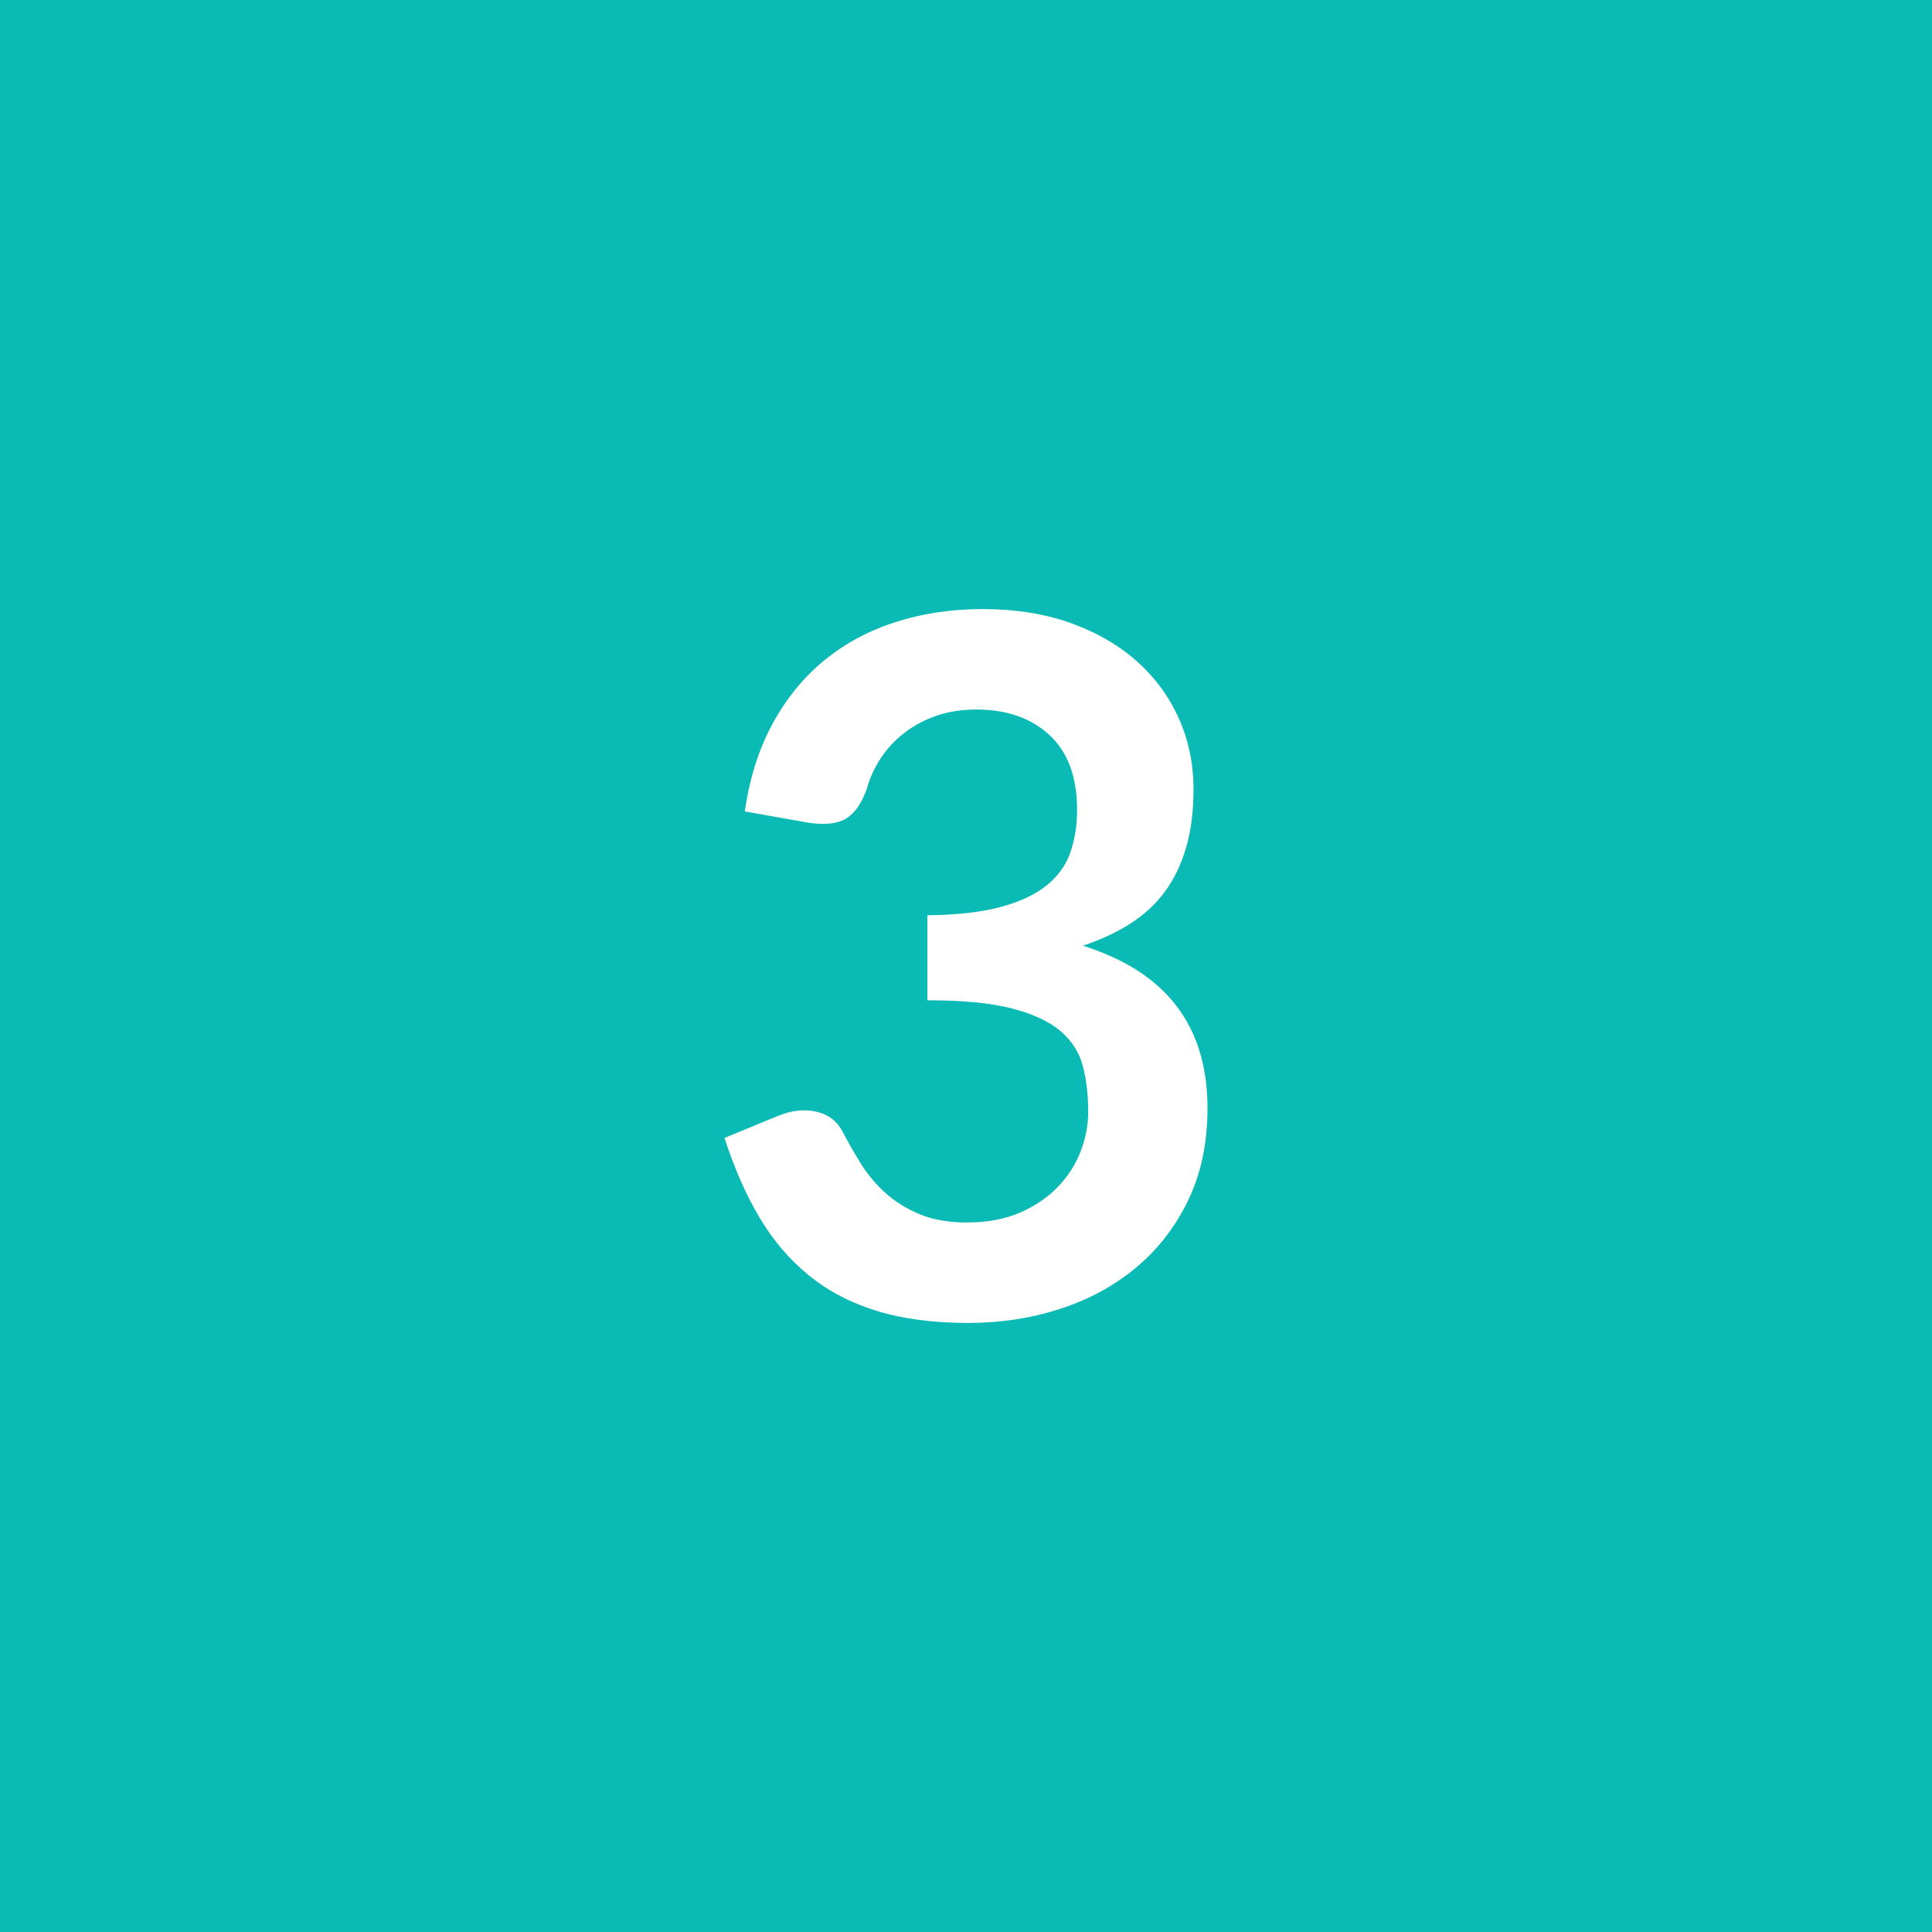
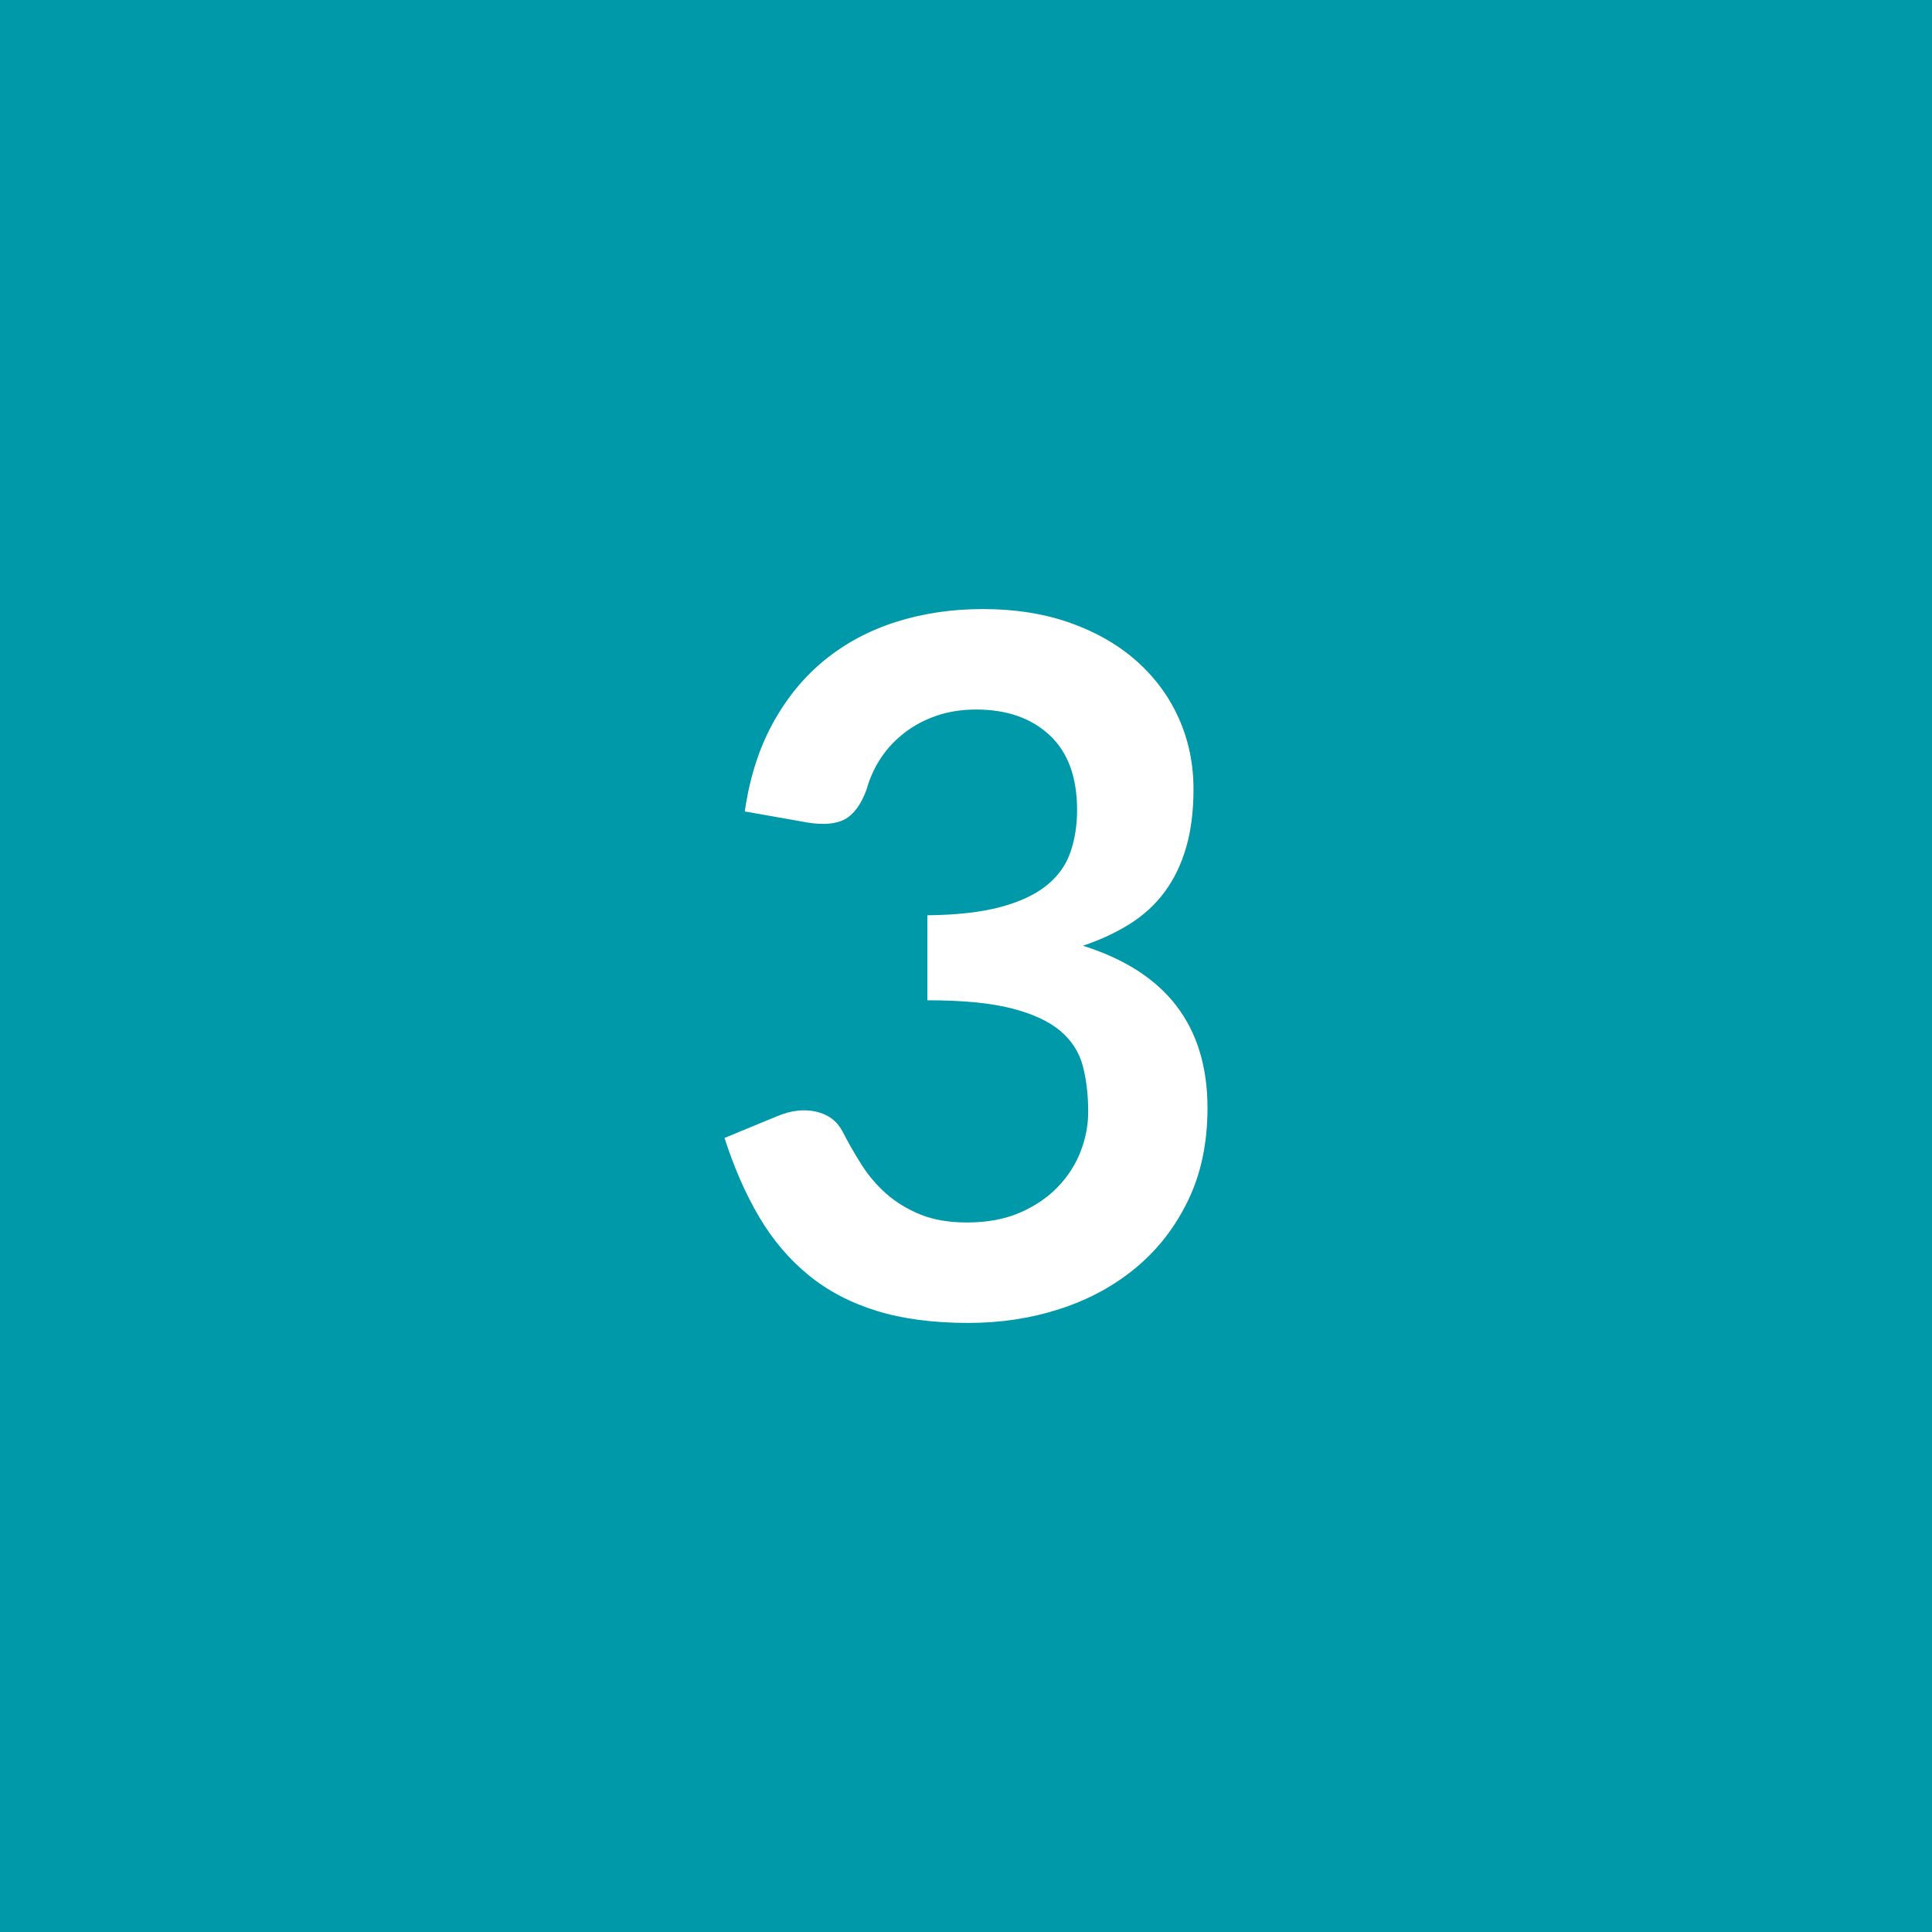
<svg xmlns="http://www.w3.org/2000/svg" width="400" height="400" viewBox="0 0 400 400">
-   <rect width="100%" height="100%" fill="#0ABAB5" />
+   <rect width="100%" height="100%" fill="#0099A9" />
  <path fill="#ffffff" d="m167.2 170.3-13-2.3q1.5-10.4 5.8-18.25t10.75-13.1 14.8-7.9 17.95-2.65q10 0 18.05 2.85t13.75 7.9 8.75 11.85 3.05 14.7q0 6.9-1.55 12.15t-4.45 9.15-7.2 6.6-9.7 4.5q13 4.1 19.4 12.5t6.4 21.1q0 10.8-4 19.1t-10.8 13.95-15.75 8.55-18.95 2.9q-10.9 0-19-2.5t-14.1-7.4-10.2-12-7.2-16.4l10.9-4.5q4.3-1.8 8.05-.95t5.45 4.05q1.8 3.5 3.95 6.9t5.15 6.05 7.05 4.3 9.65 1.65q6.3 0 11-2.05t7.85-5.35 4.7-7.35 1.55-8.15q0-5.2-1.1-9.45t-4.6-7.25-10.05-4.7-17.55-1.7v-17.6q9.1-.1 15.1-1.7t9.55-4.45 4.95-6.85 1.4-8.8q0-10.2-5.7-15.5t-15.2-5.3q-4.4 0-8.1 1.25t-6.65 3.5-4.95 5.25-3 6.6q-1.7 4.6-4.45 6.1t-7.75.7" />
</svg>
